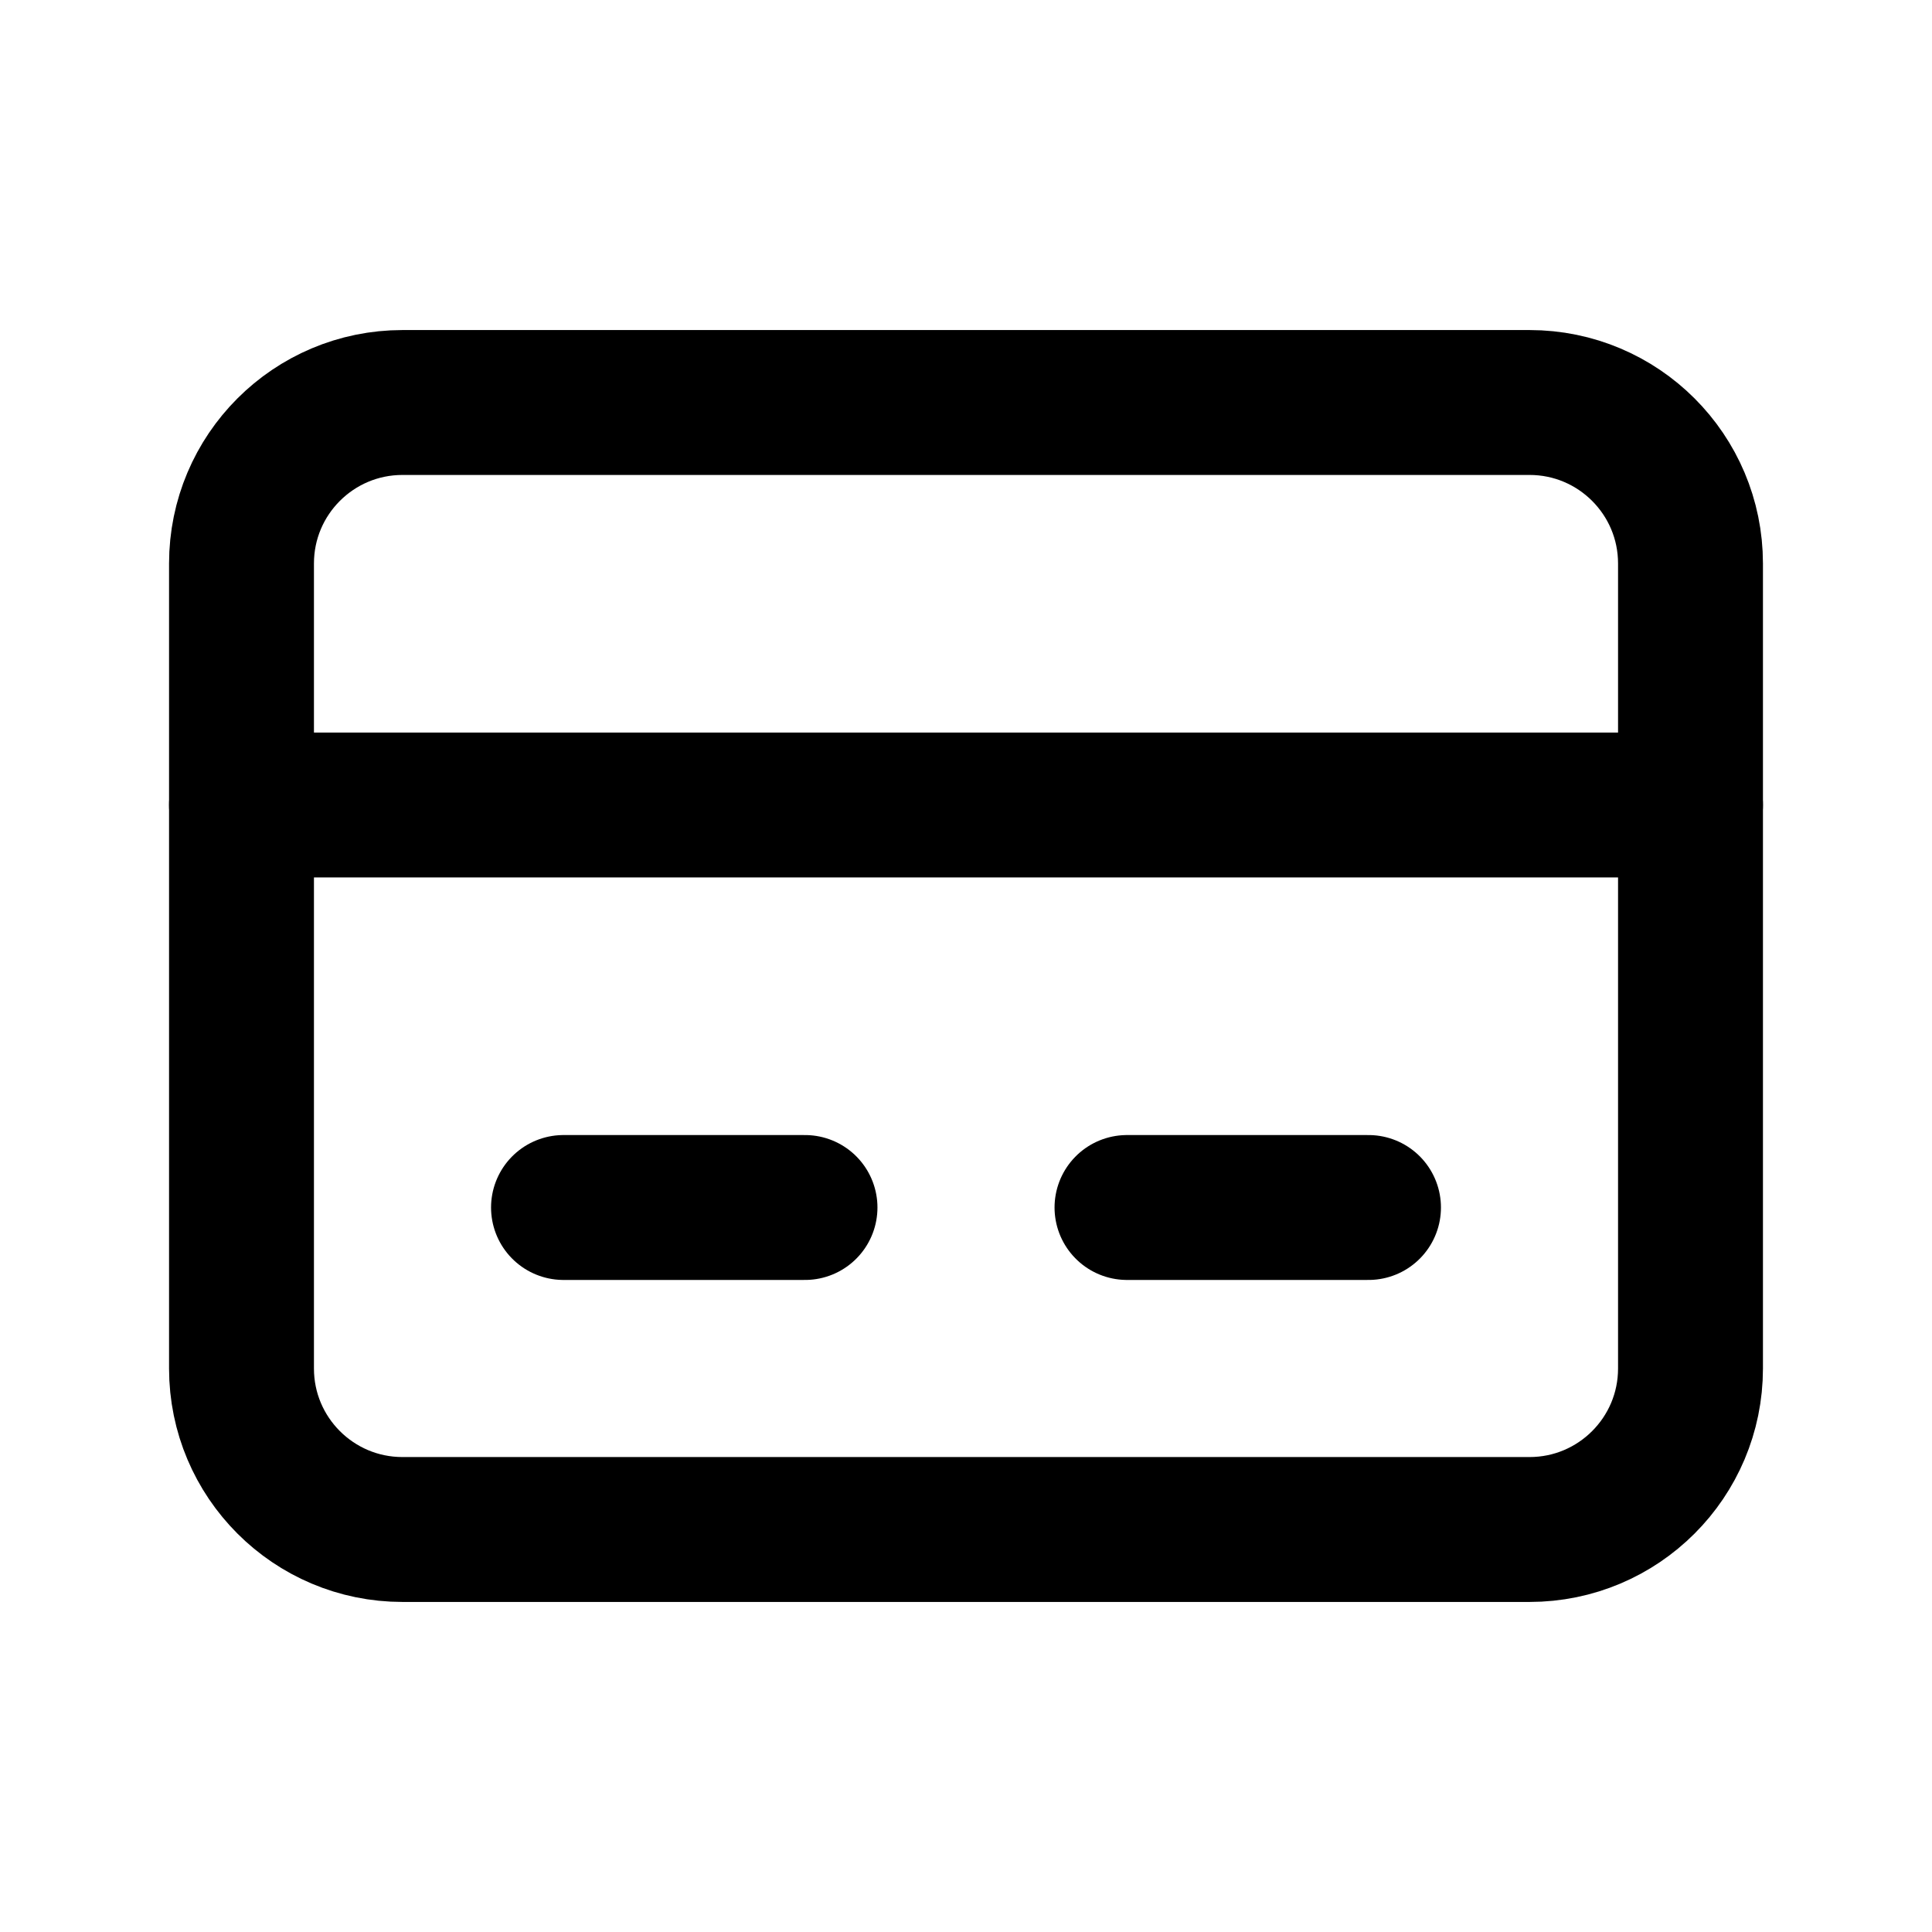
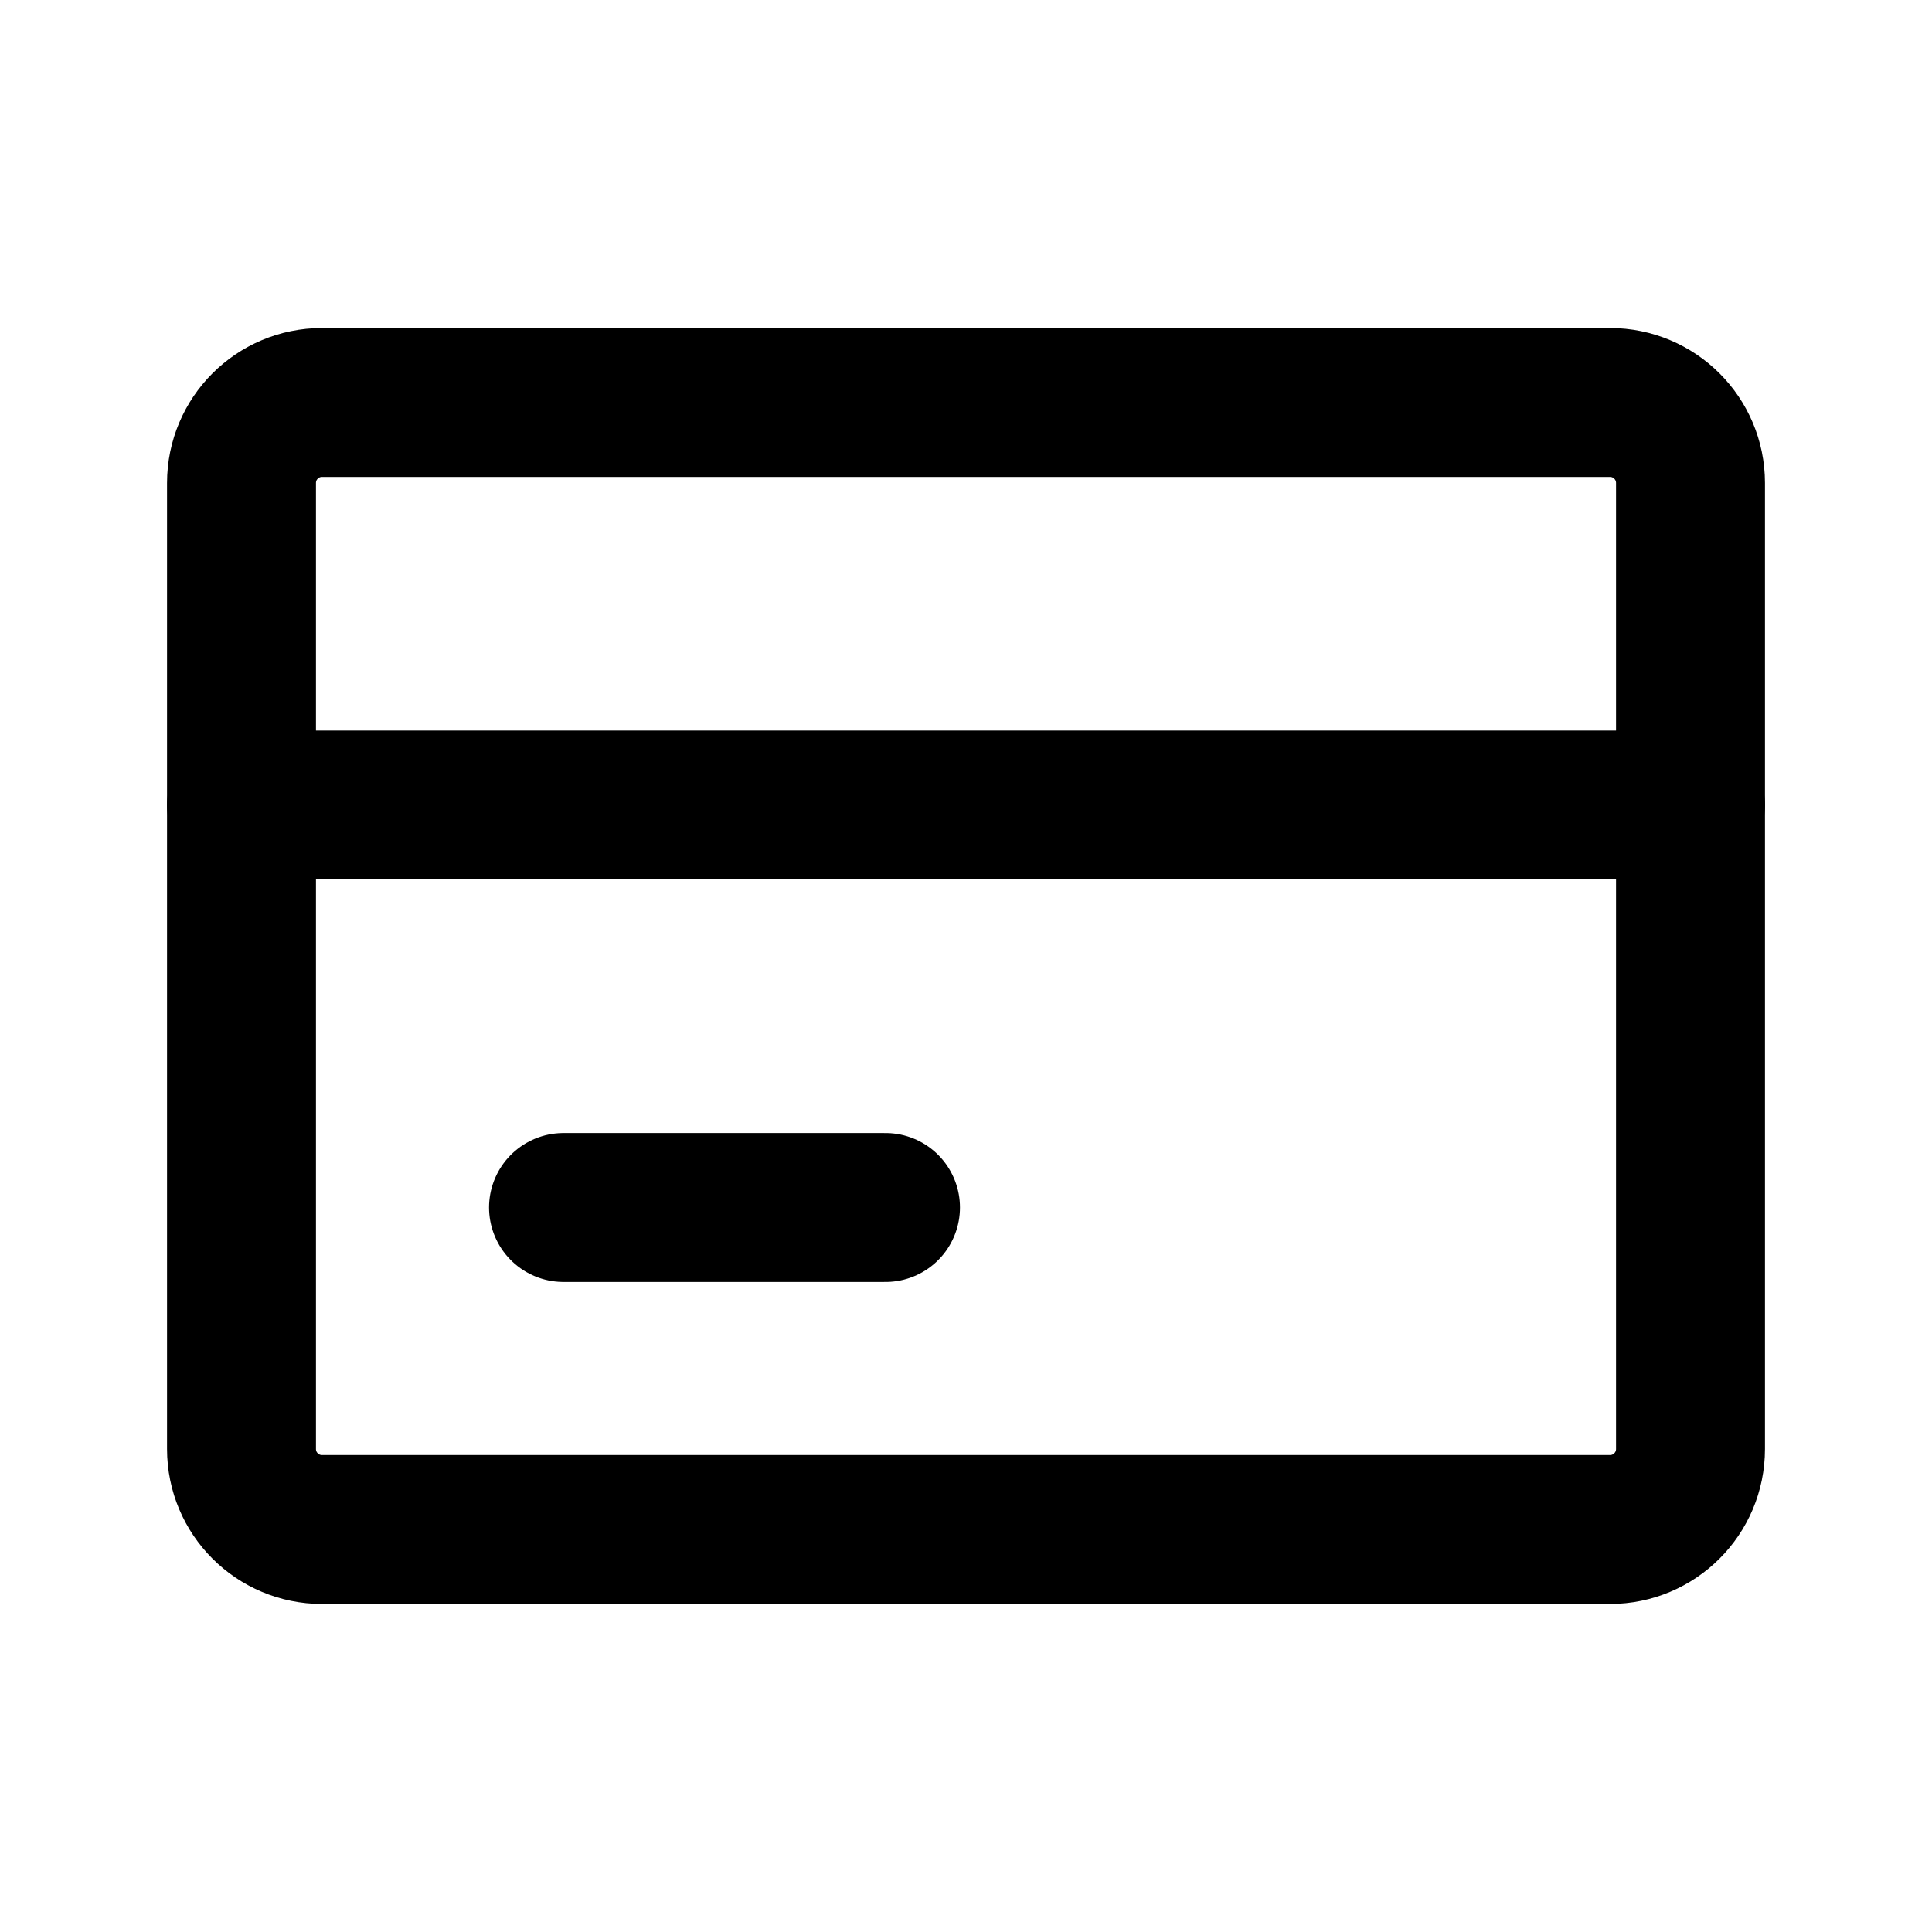
- <svg xmlns="http://www.w3.org/2000/svg" width="24" height="24" viewBox="0 0 24 24" fill="none" stroke="currentColor" stroke-width="1.8" stroke-linecap="round" stroke-linejoin="round">
-   <rect x="3" y="5" width="18" height="14" rx="2" />
-   <path d="M3 10h18 M7 15h3 M14 15h3" />
+ <svg xmlns="http://www.w3.org/2000/svg" width="24" height="24" viewBox="0 0 24 24" fill="none" stroke="currentColor" stroke-width="1.85" stroke-linecap="round" stroke-linejoin="round">
+   <rect x="3" y="5" width="18" height="14" rx="1" />
+   <path d="M3 10h18 M7 15h4" />
</svg>
